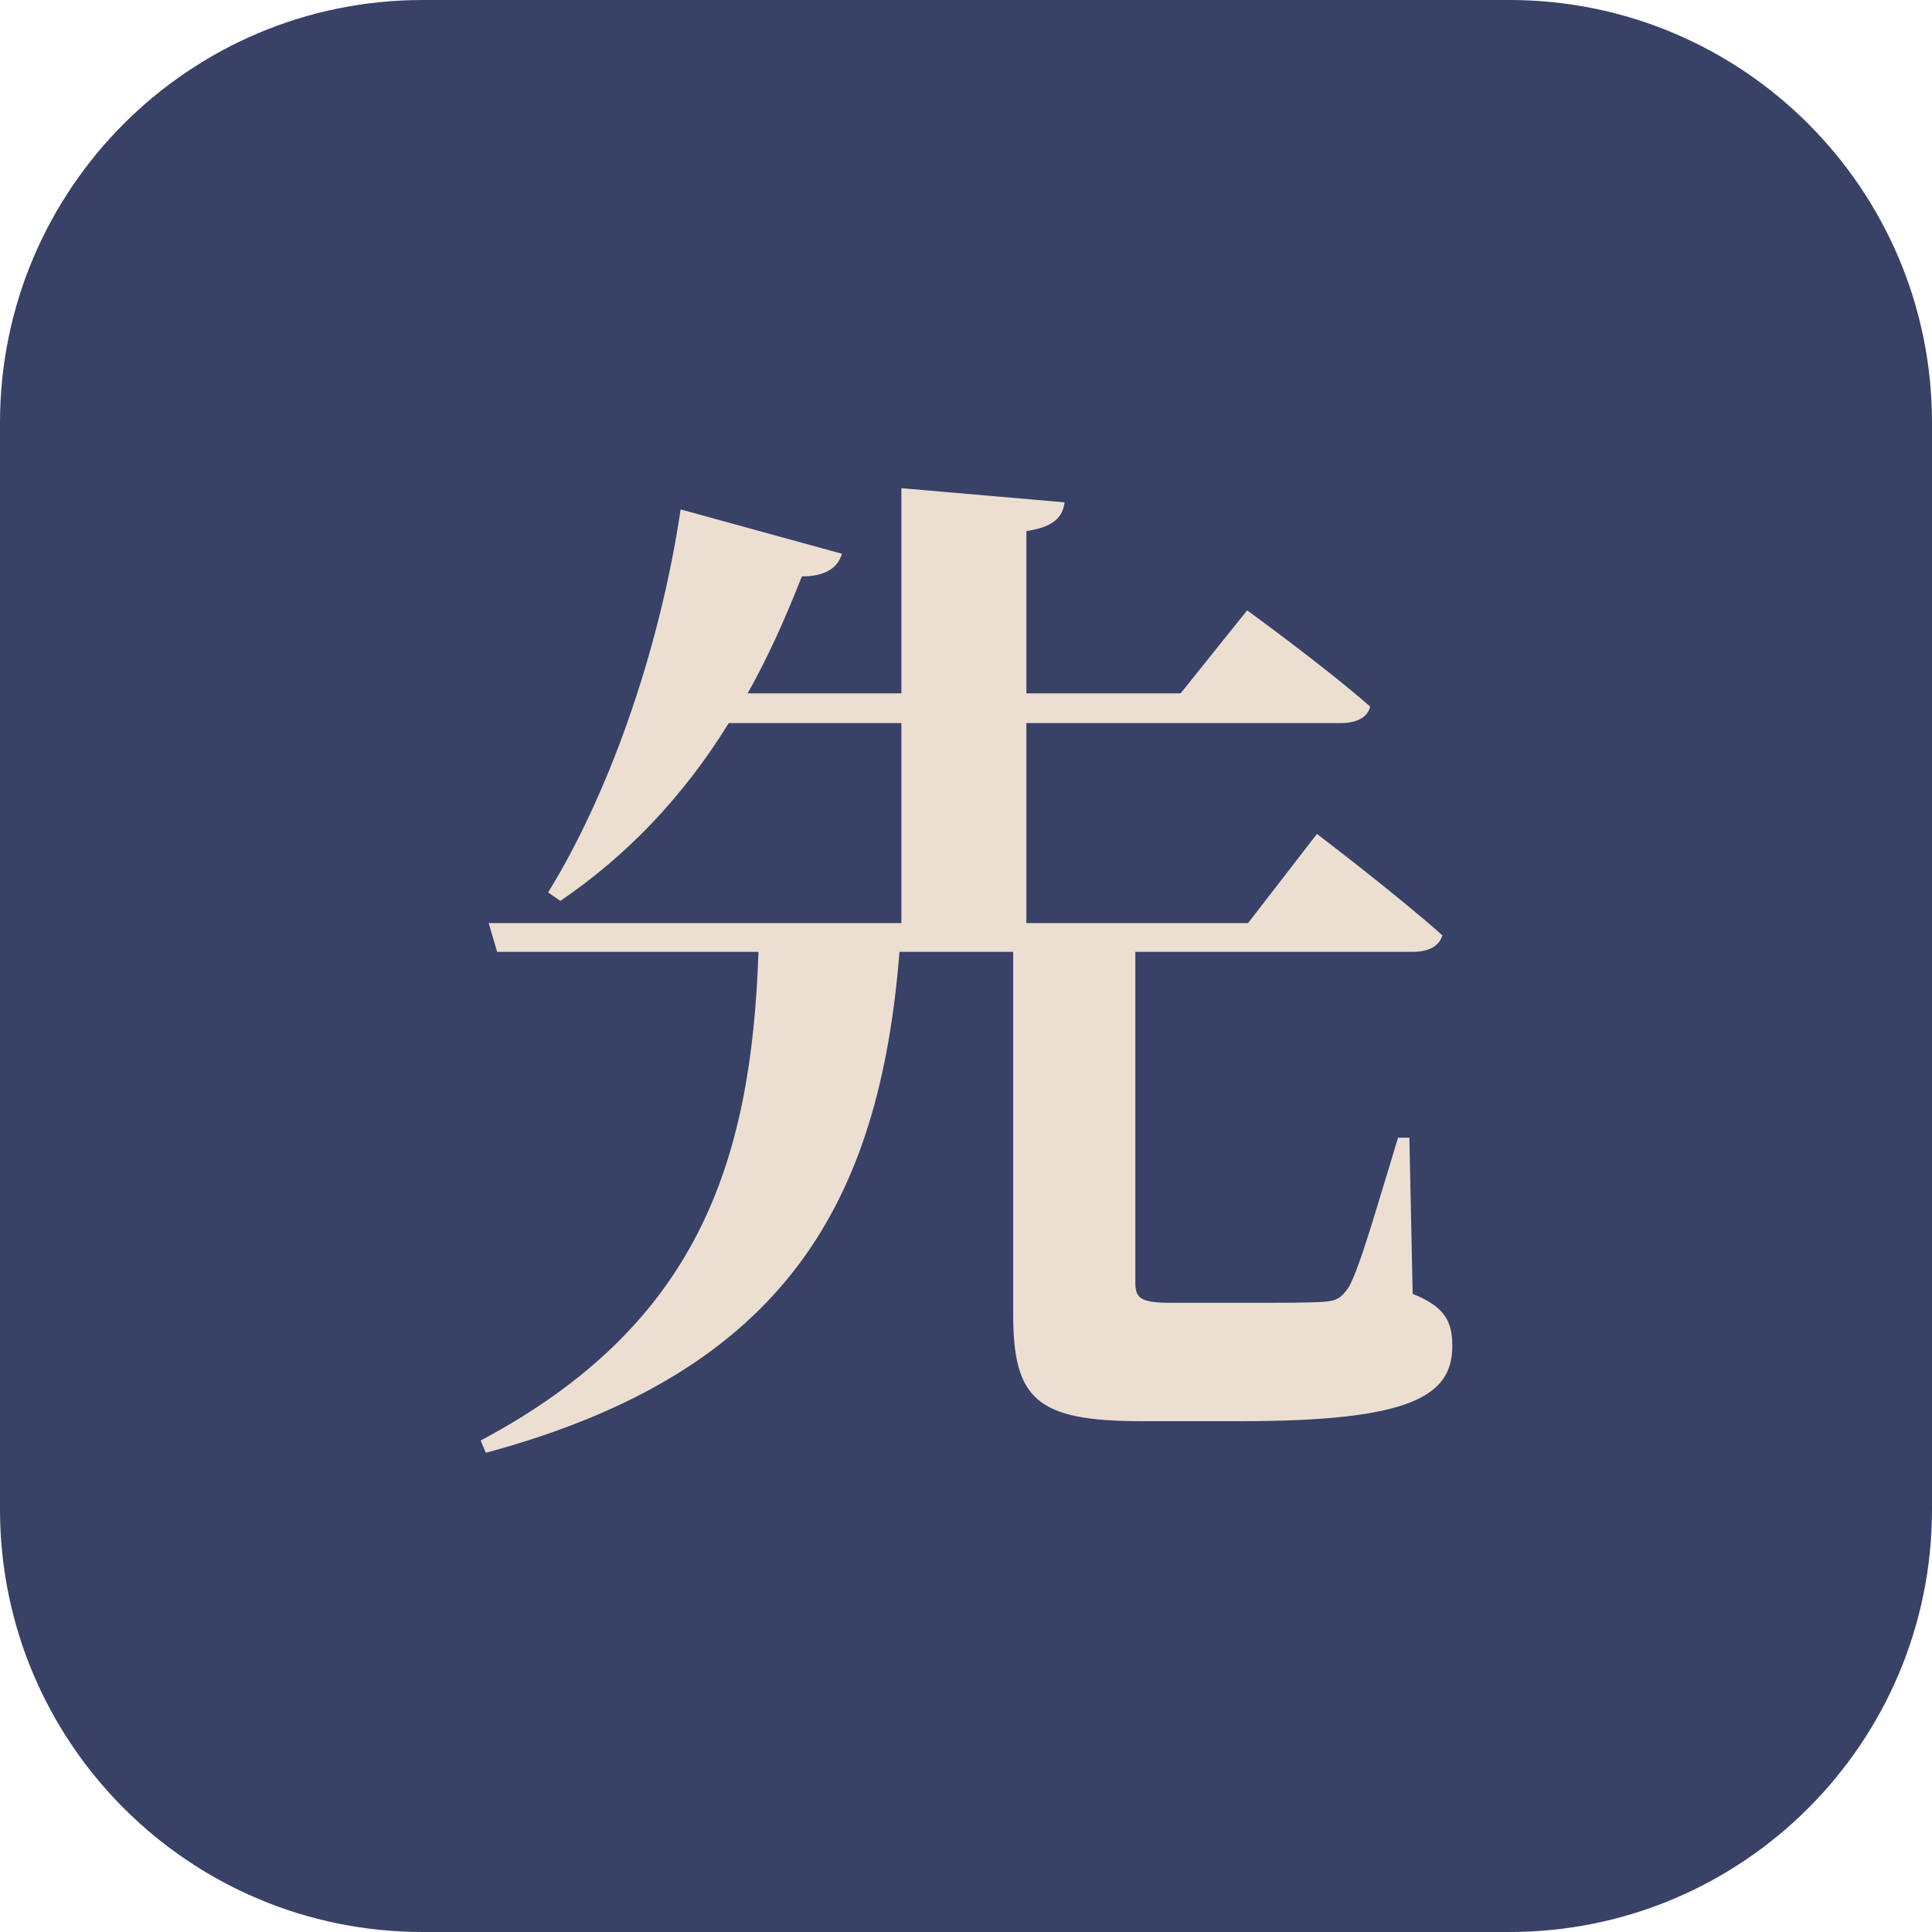
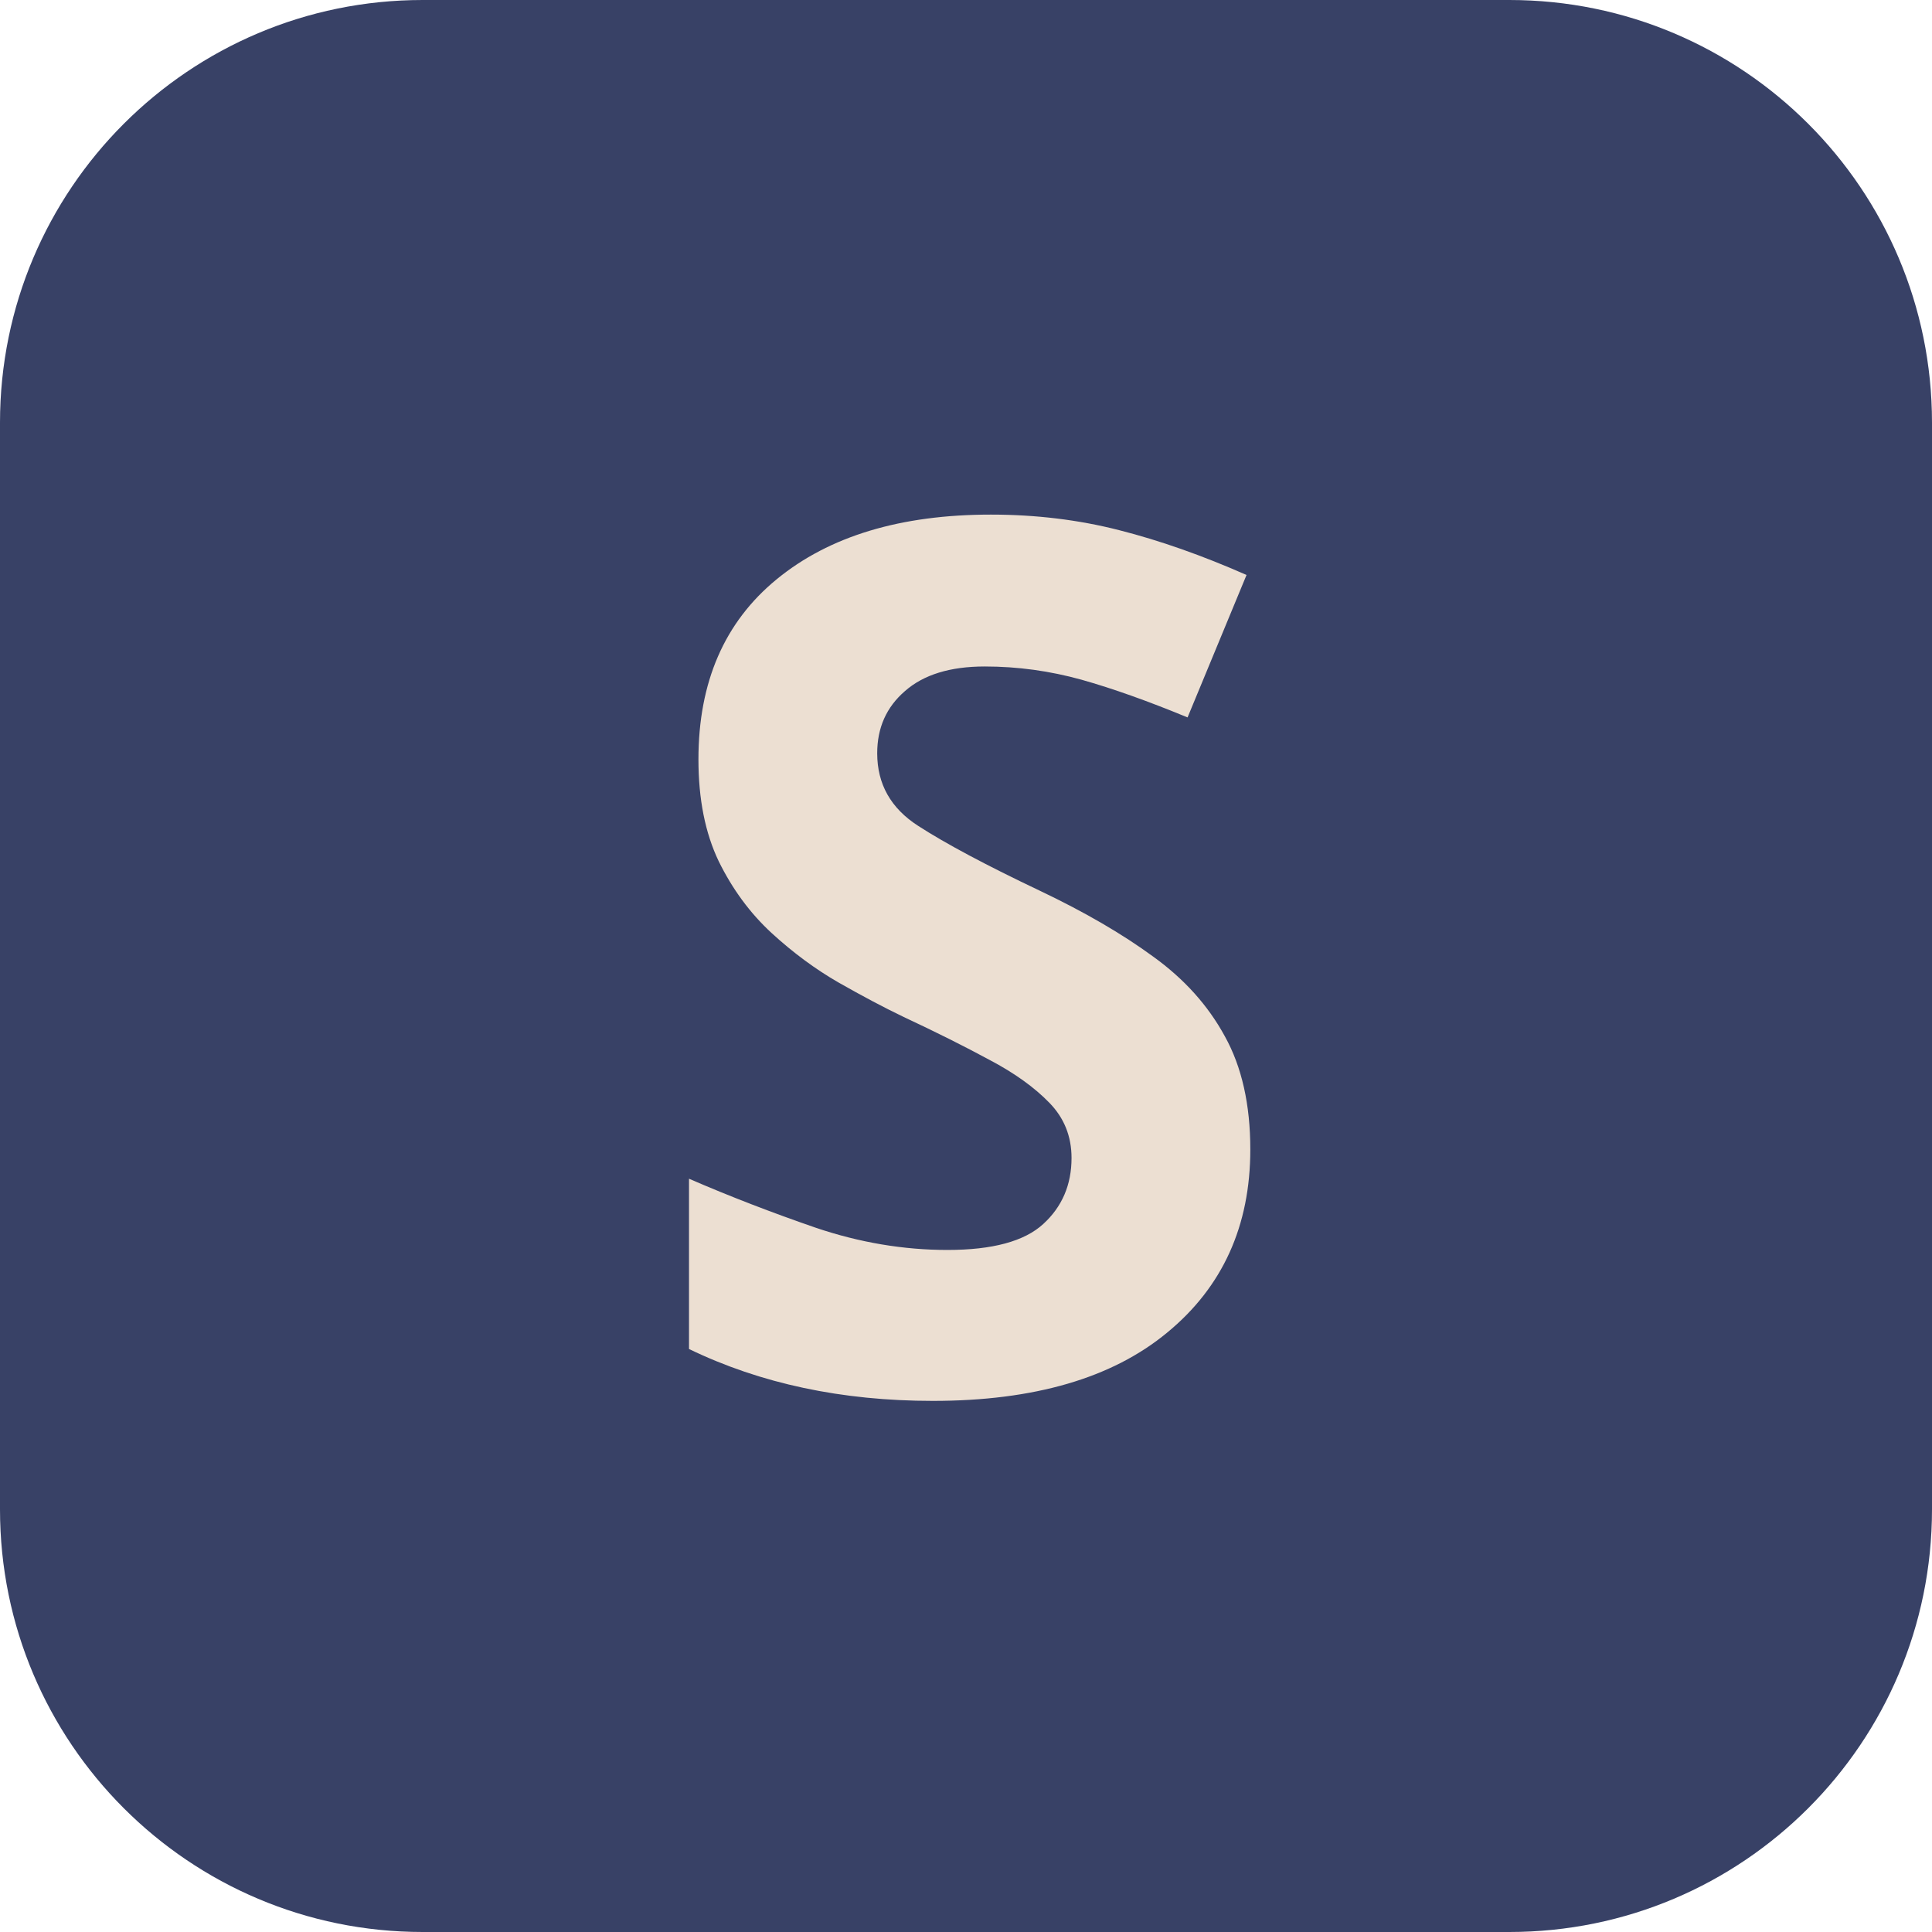
<svg xmlns="http://www.w3.org/2000/svg" viewBox="0 0 64 64">
  <rect width="64" height="64" rx="14" fill="#384166" />
-   <text x="32" y="45" font-family="'Hiragino Mincho ProN','Yu Mincho','Noto Serif CJK JP',Georgia,serif" font-size="34" font-weight="700" fill="#ECDFD2" text-anchor="middle">先</text>
+   <text x="32" y="46" font-family="'Baloo 2','Hanken Grotesk',ui-rounded,system-ui,sans-serif" font-size="40" font-weight="800" fill="#ECDFD2" text-anchor="middle">S</text>
</svg>
